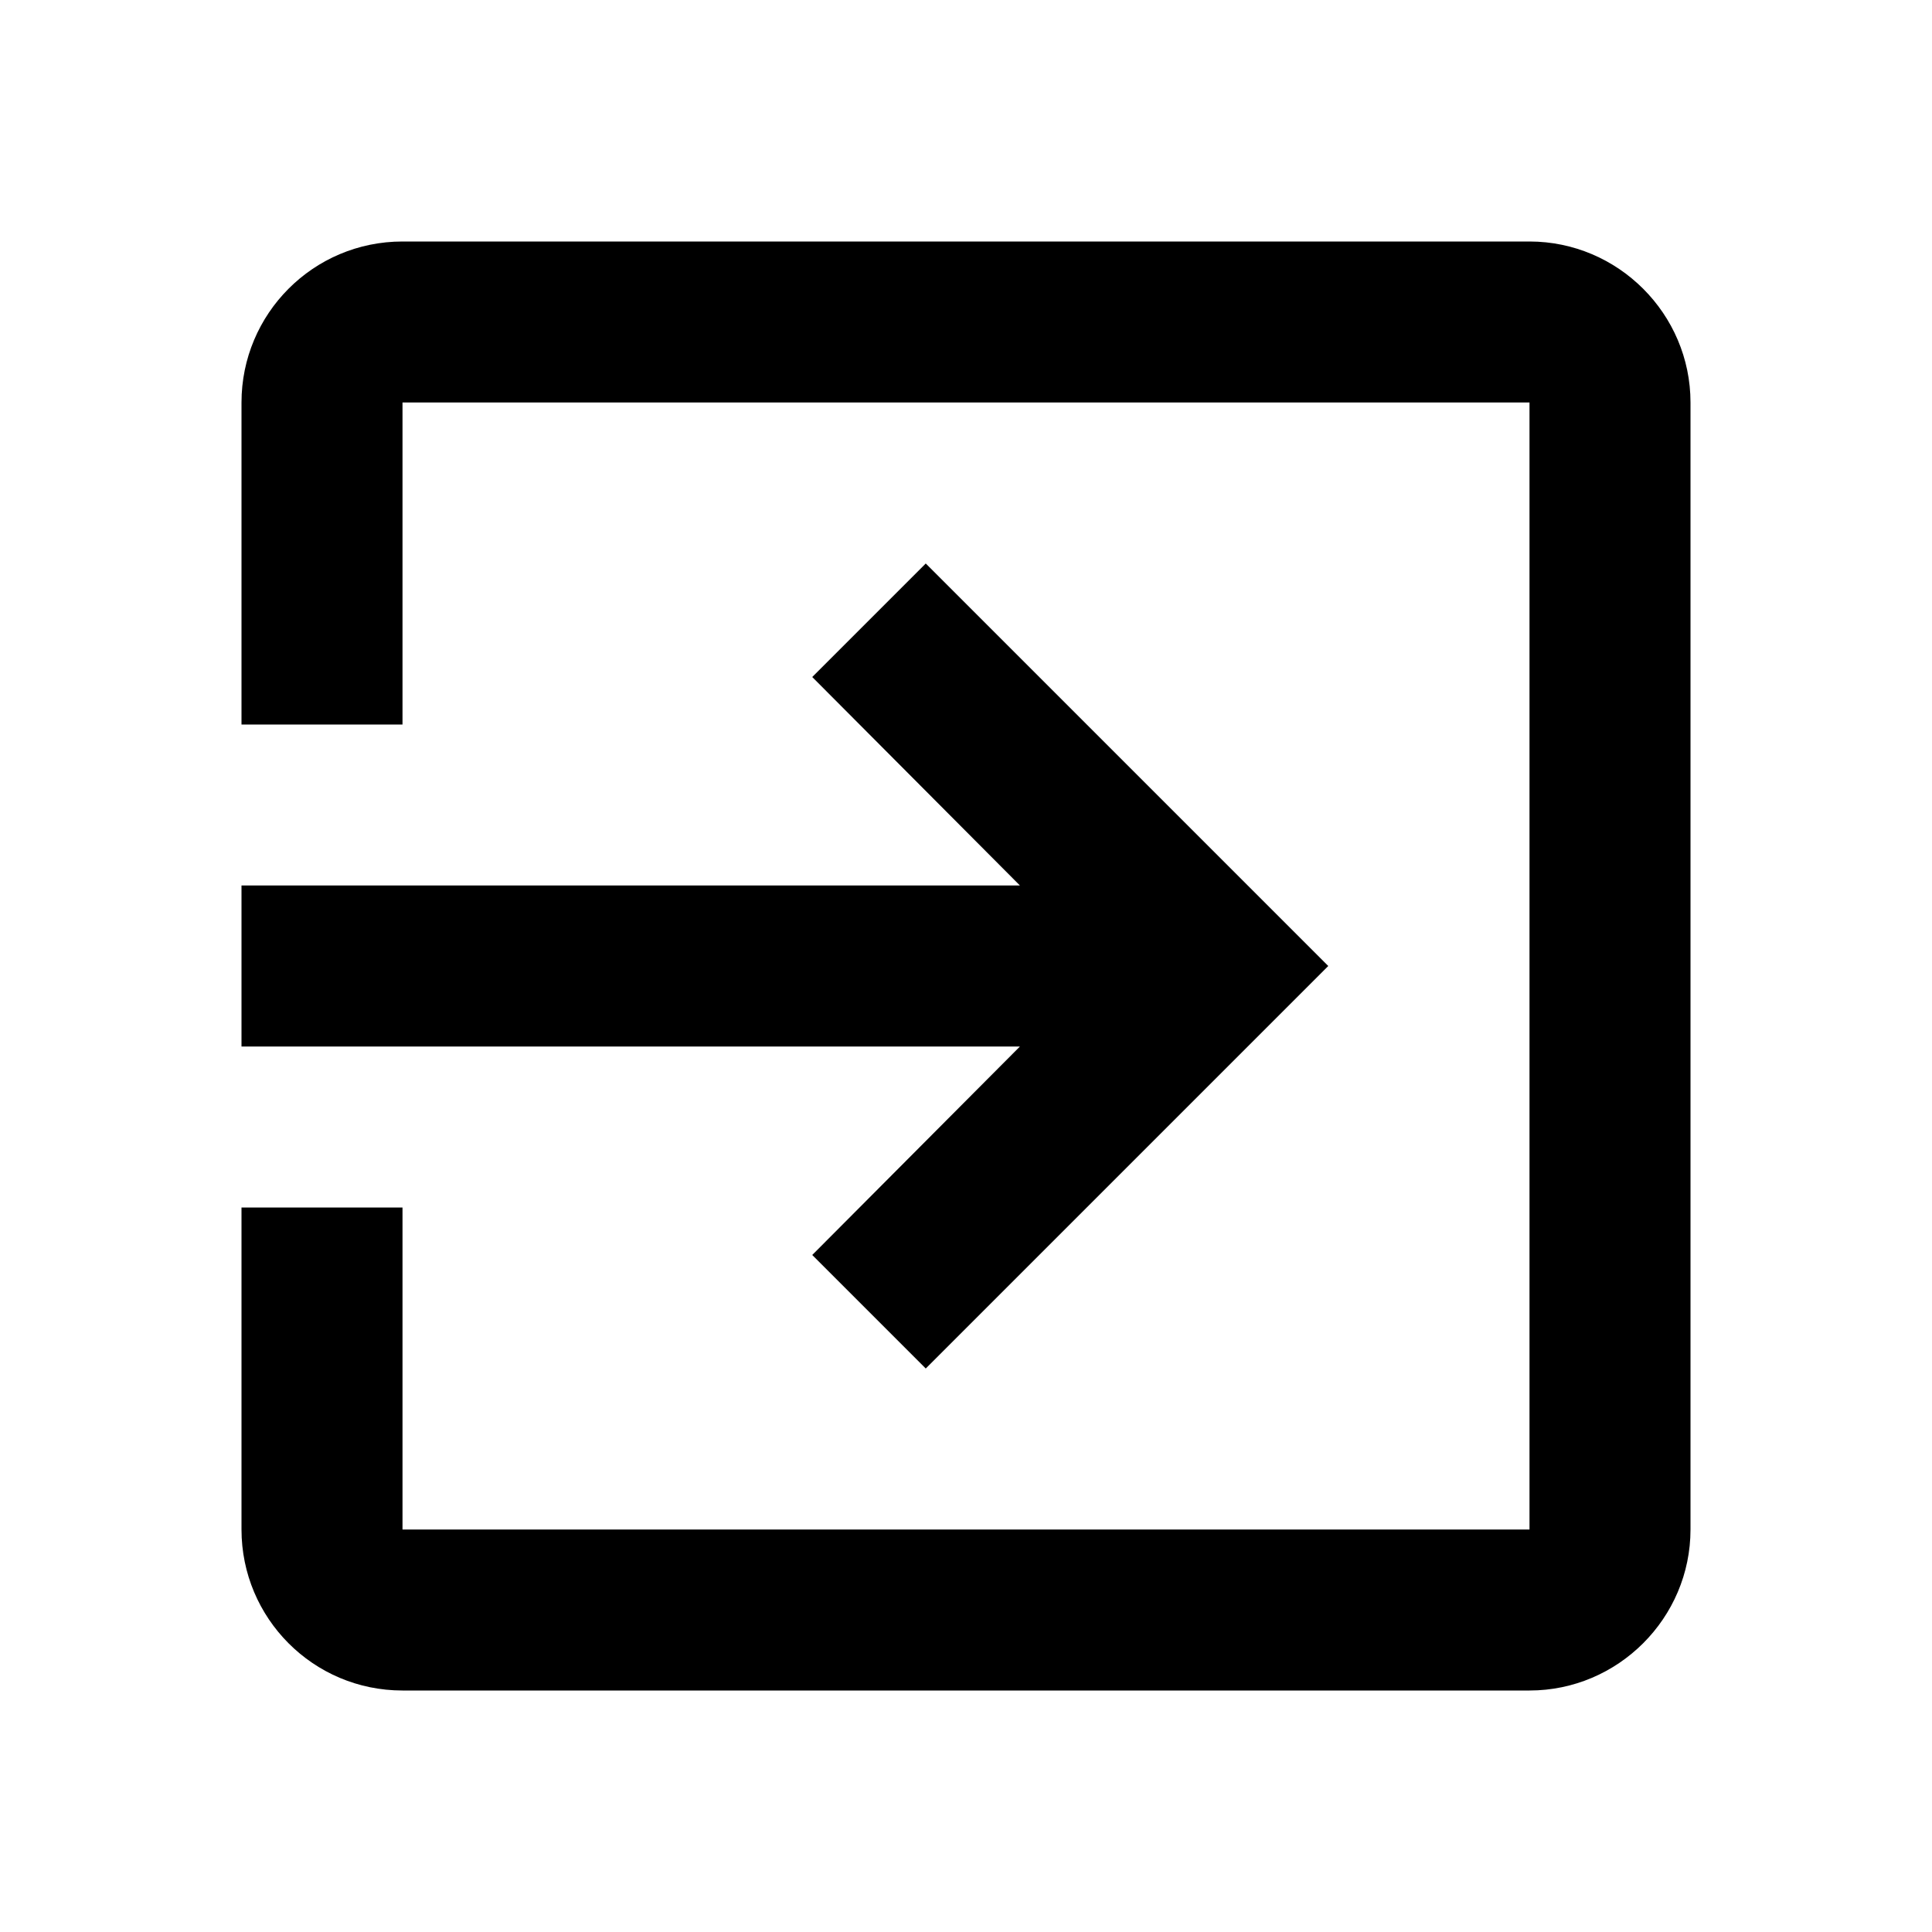
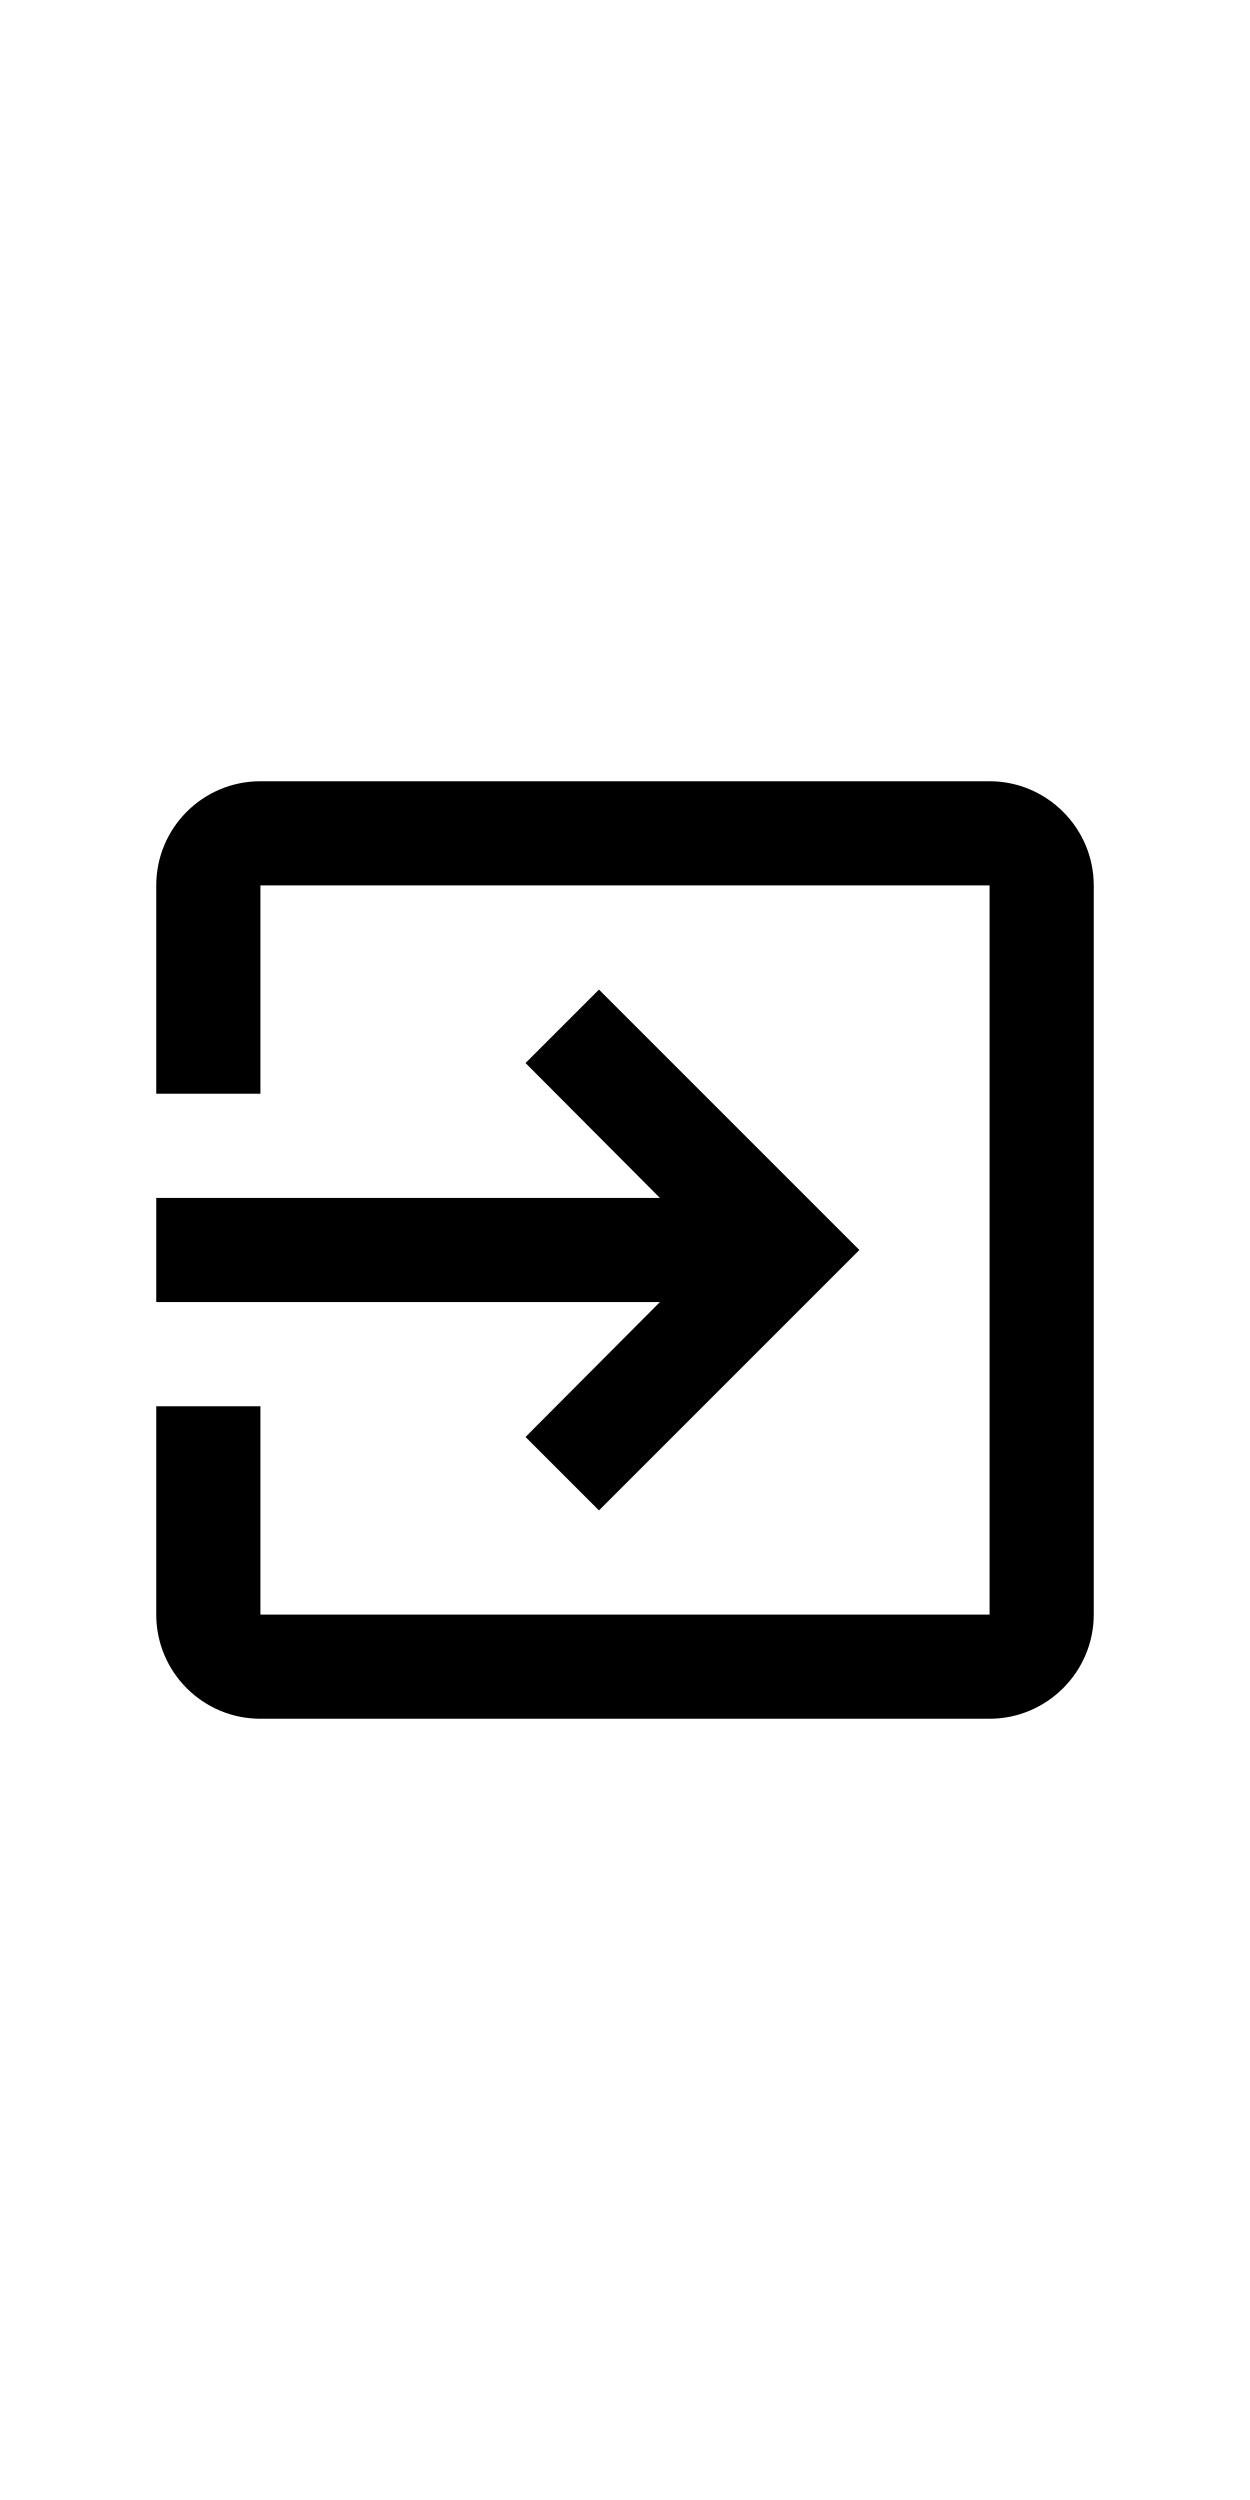
- <svg xmlns="http://www.w3.org/2000/svg" height="24px" viewBox="0 0 24 24" width="24px" fill="#000000">
+ <svg xmlns="http://www.w3.org/2000/svg" height="48px" viewBox="0 0 24 24" width="24px" fill="#000000">
  <path d="M0 0h24v24H0V0z" fill="none" />
  <path d="M10.09 15.59L11.5 17l5-5-5-5-1.41 1.41L12.67 11H3v2h9.67l-2.58 2.59zM19 3H5c-1.11 0-2 .9-2 2v4h2V5h14v14H5v-4H3v4c0 1.1.89 2 2 2h14c1.1 0 2-.9 2-2V5c0-1.1-.9-2-2-2z" />
</svg>
